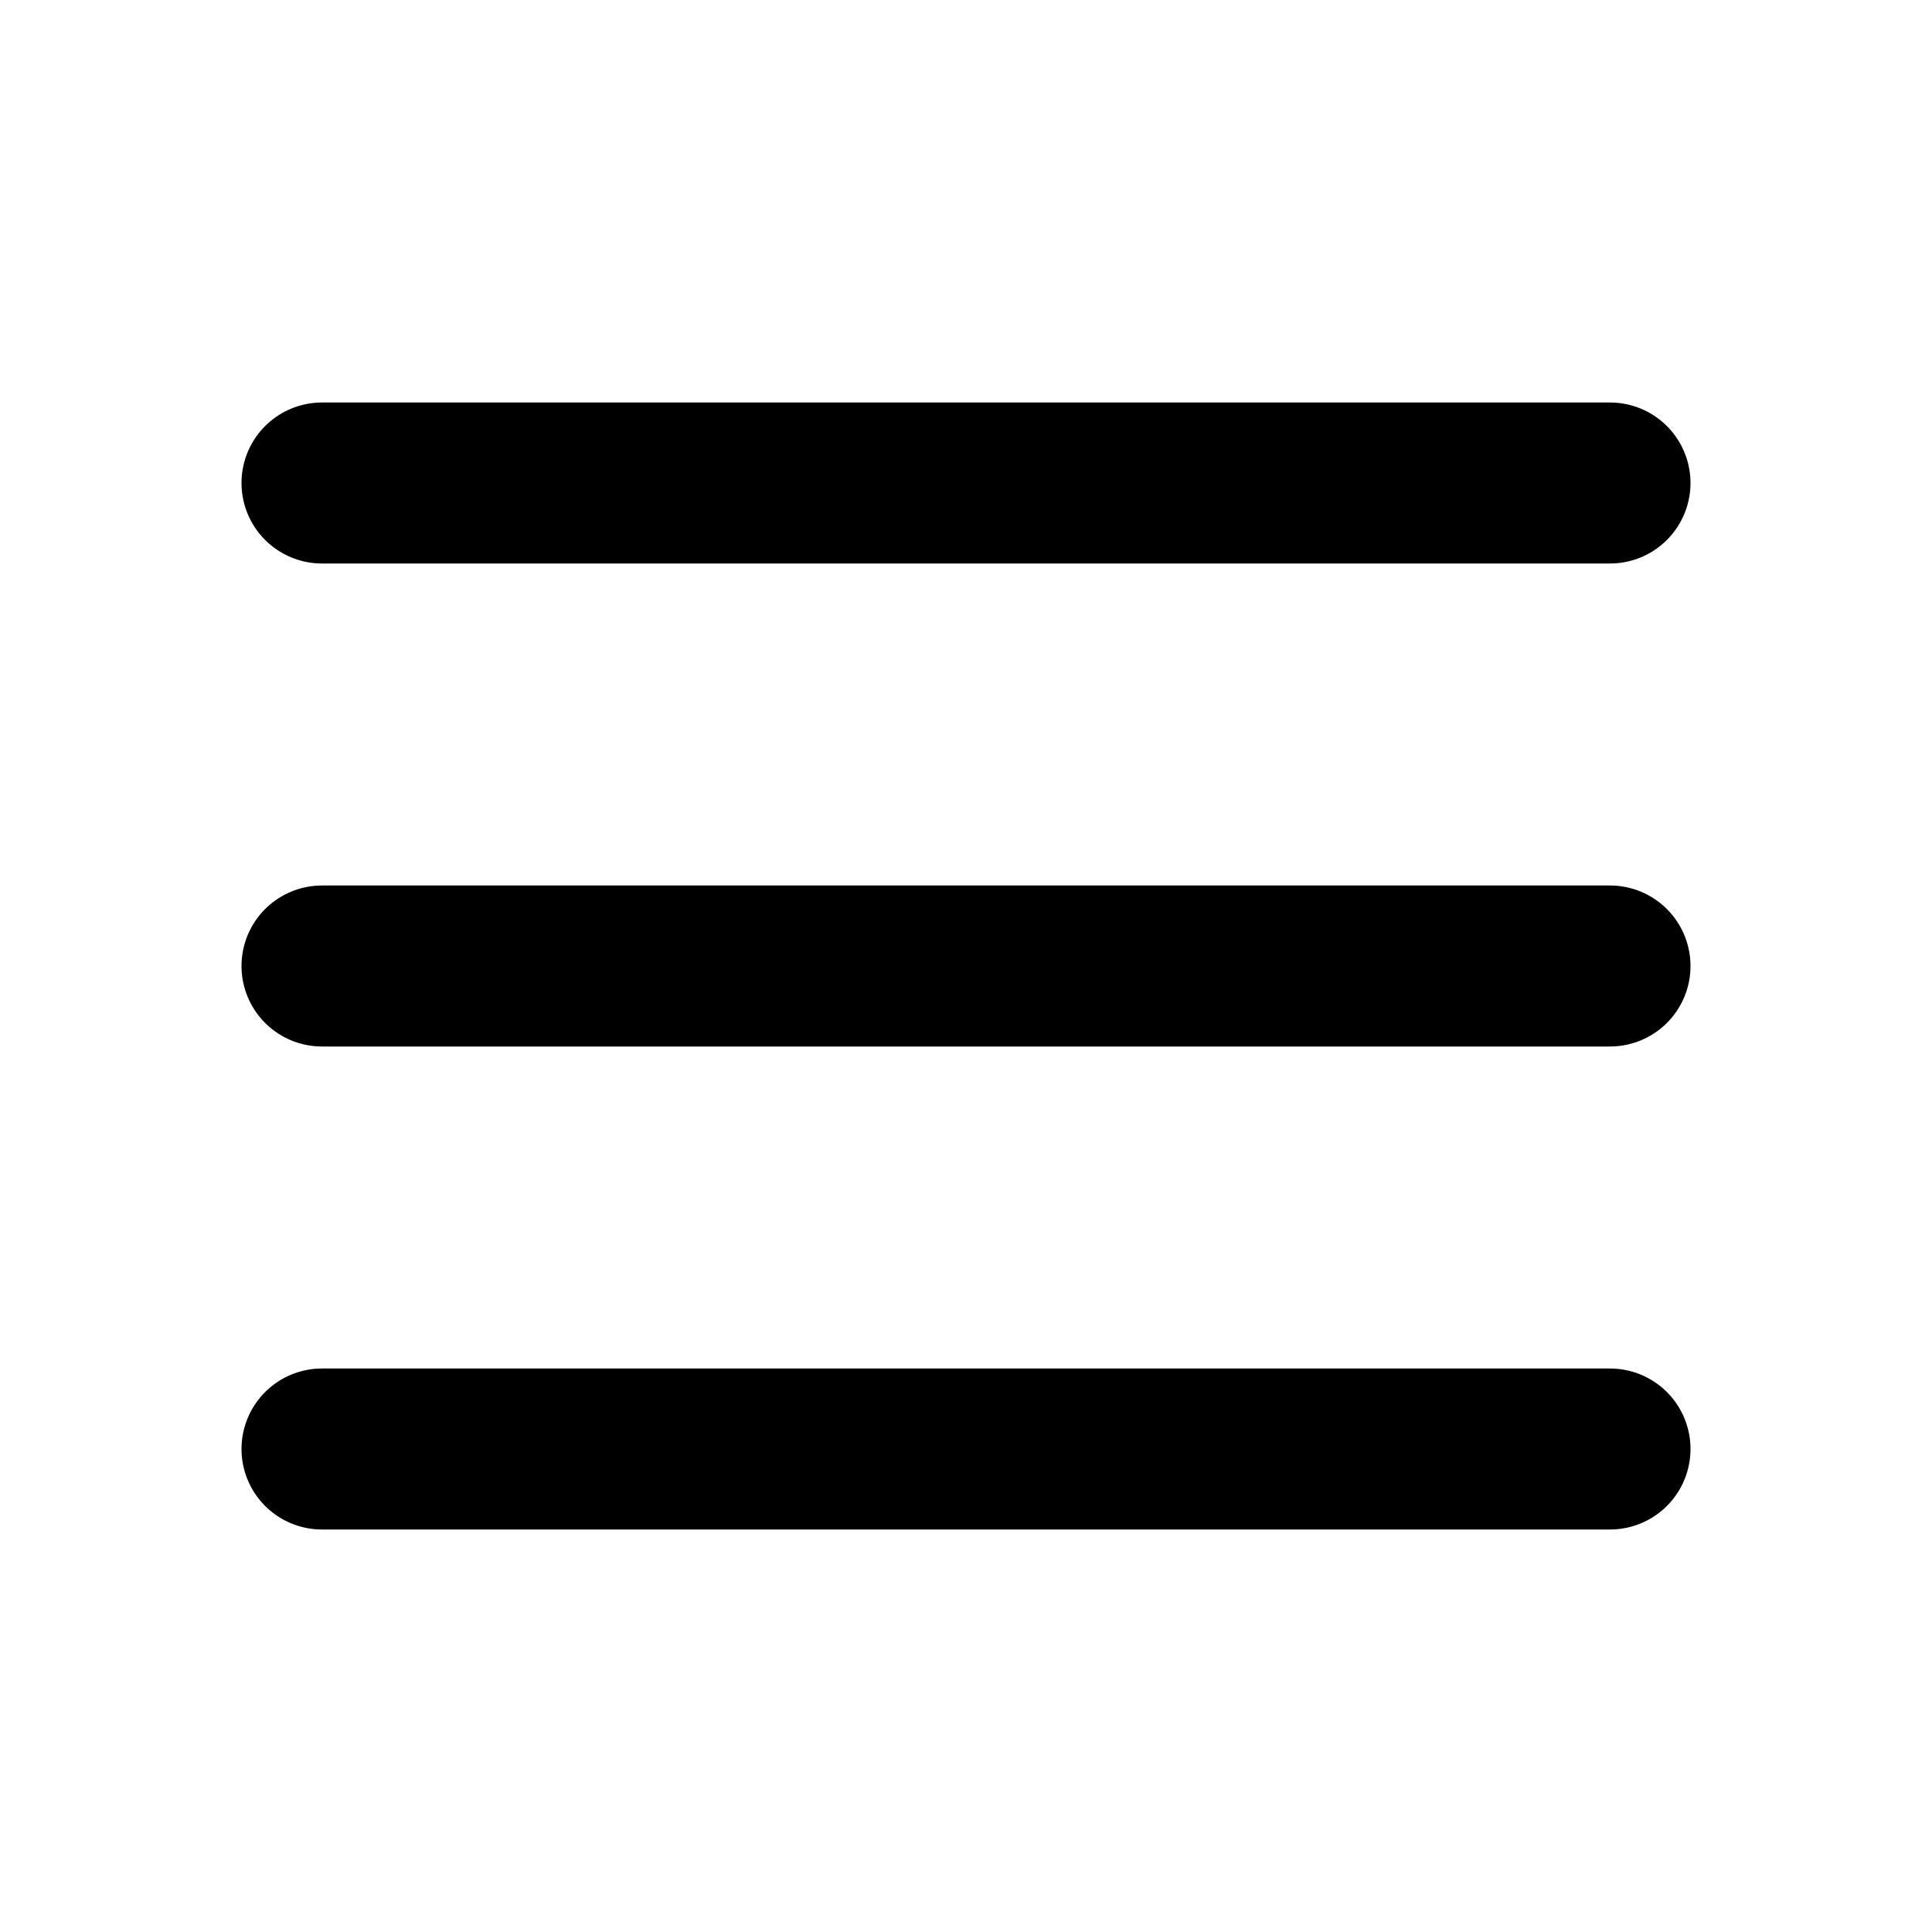
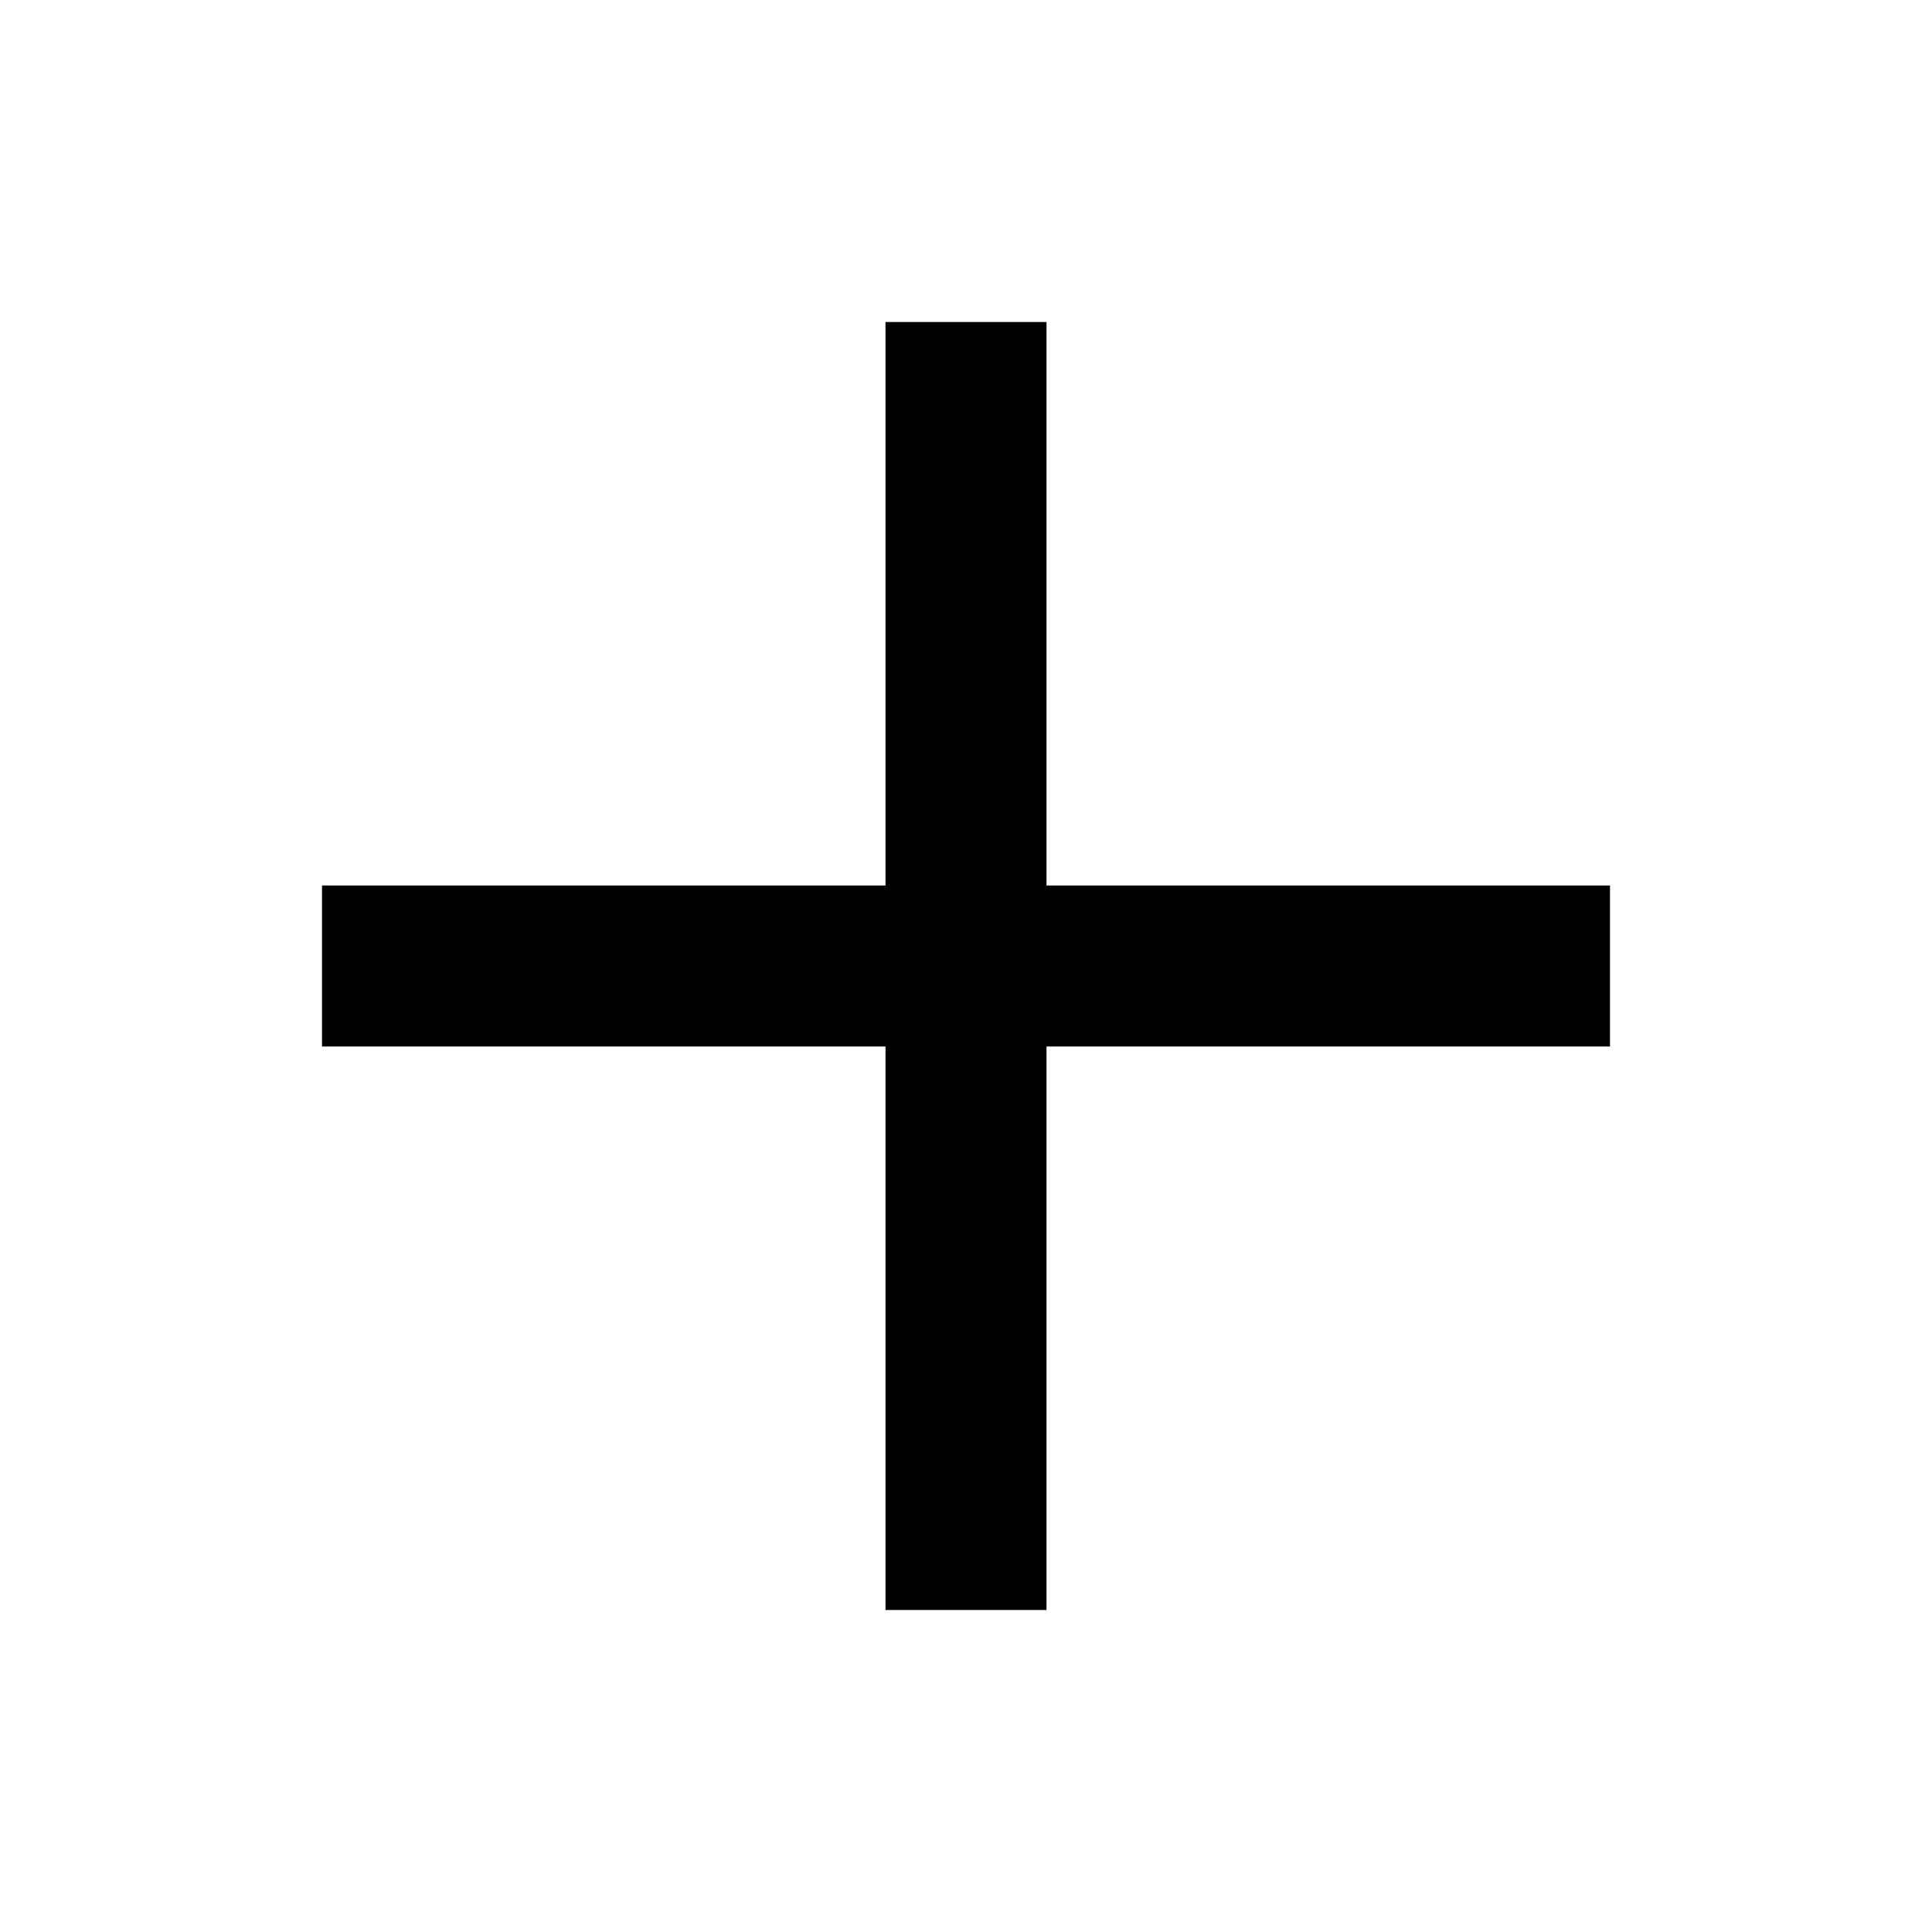
- <svg xmlns="http://www.w3.org/2000/svg" stroke="currentColor" fill="none" stroke-width="2" viewBox="0 0 24 24" stroke-linecap="round" stroke-linejoin="round" height="200px" width="200px">
+ <svg xmlns="http://www.w3.org/2000/svg" stroke="currentColor" fill="none" stroke-width="2" viewBox="0 0 24 24" height="200px" width="200px">
  <line x1="4" x2="20" y1="12" y2="12" />
-   <line x1="4" x2="20" y1="6" y2="6" />
-   <line x1="4" x2="20" y1="18" y2="18" />
+   <line y1="4" y2="20" x1="12" x2="12" />
</svg>
